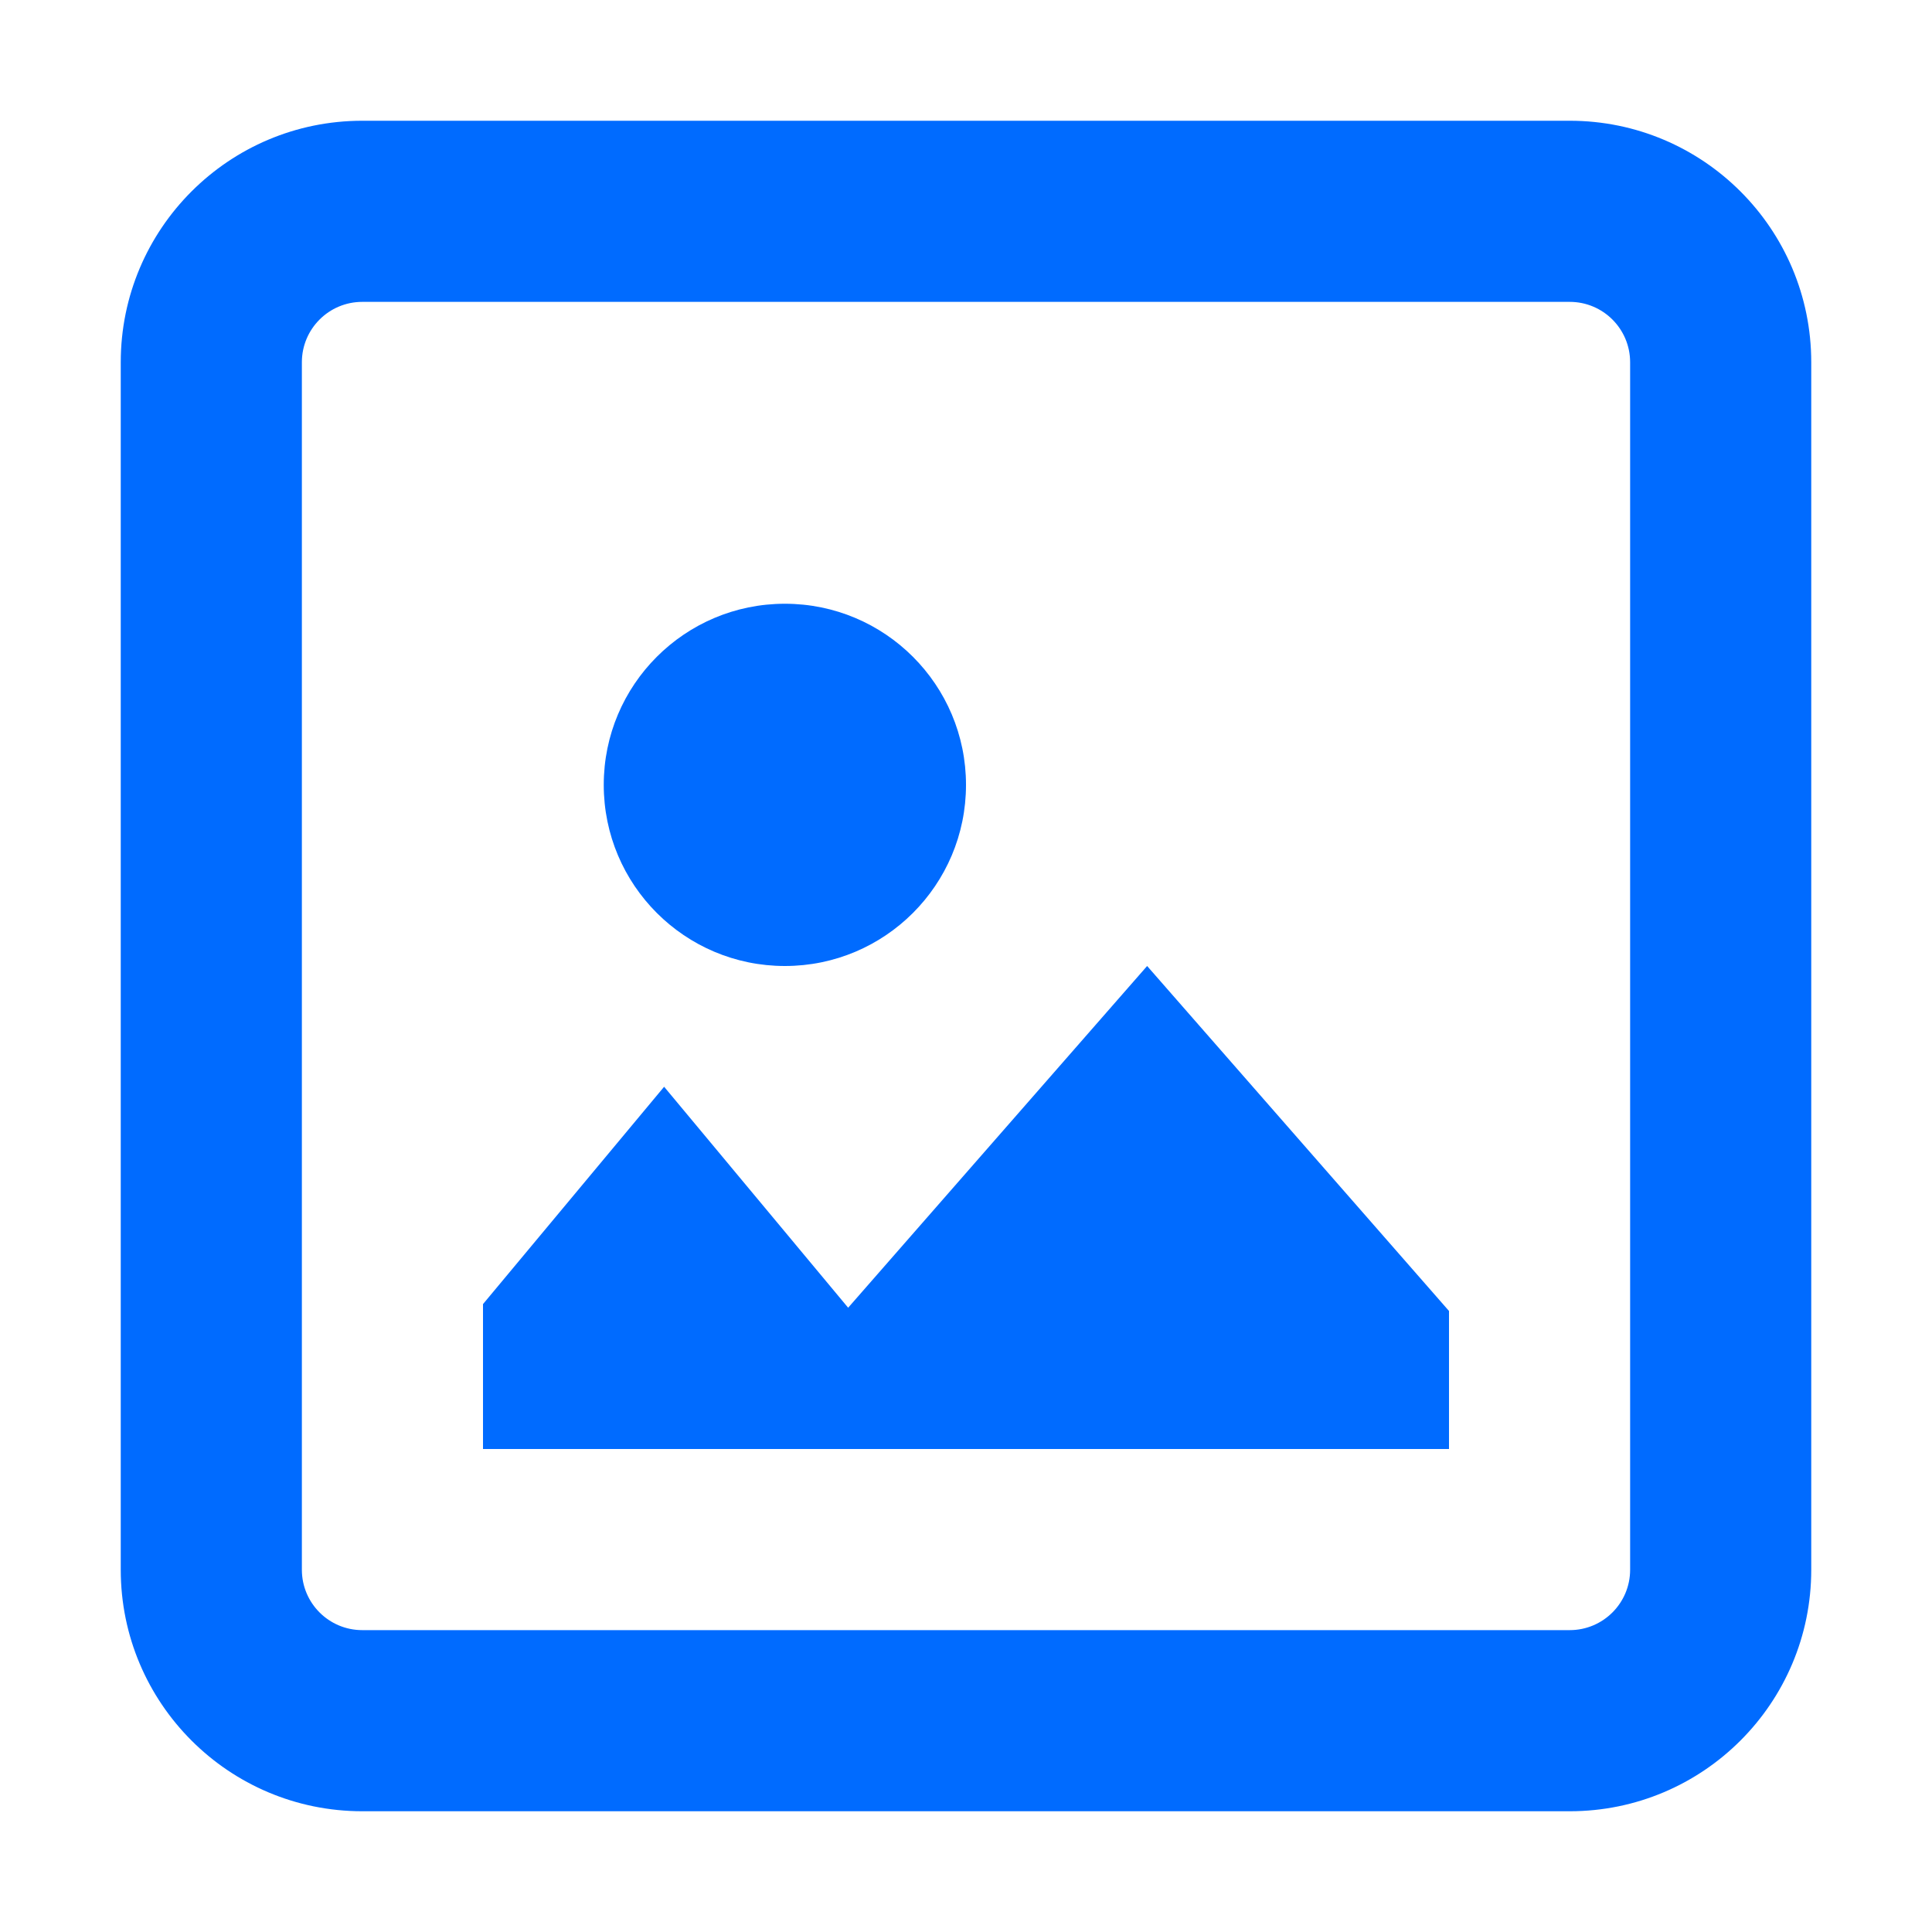
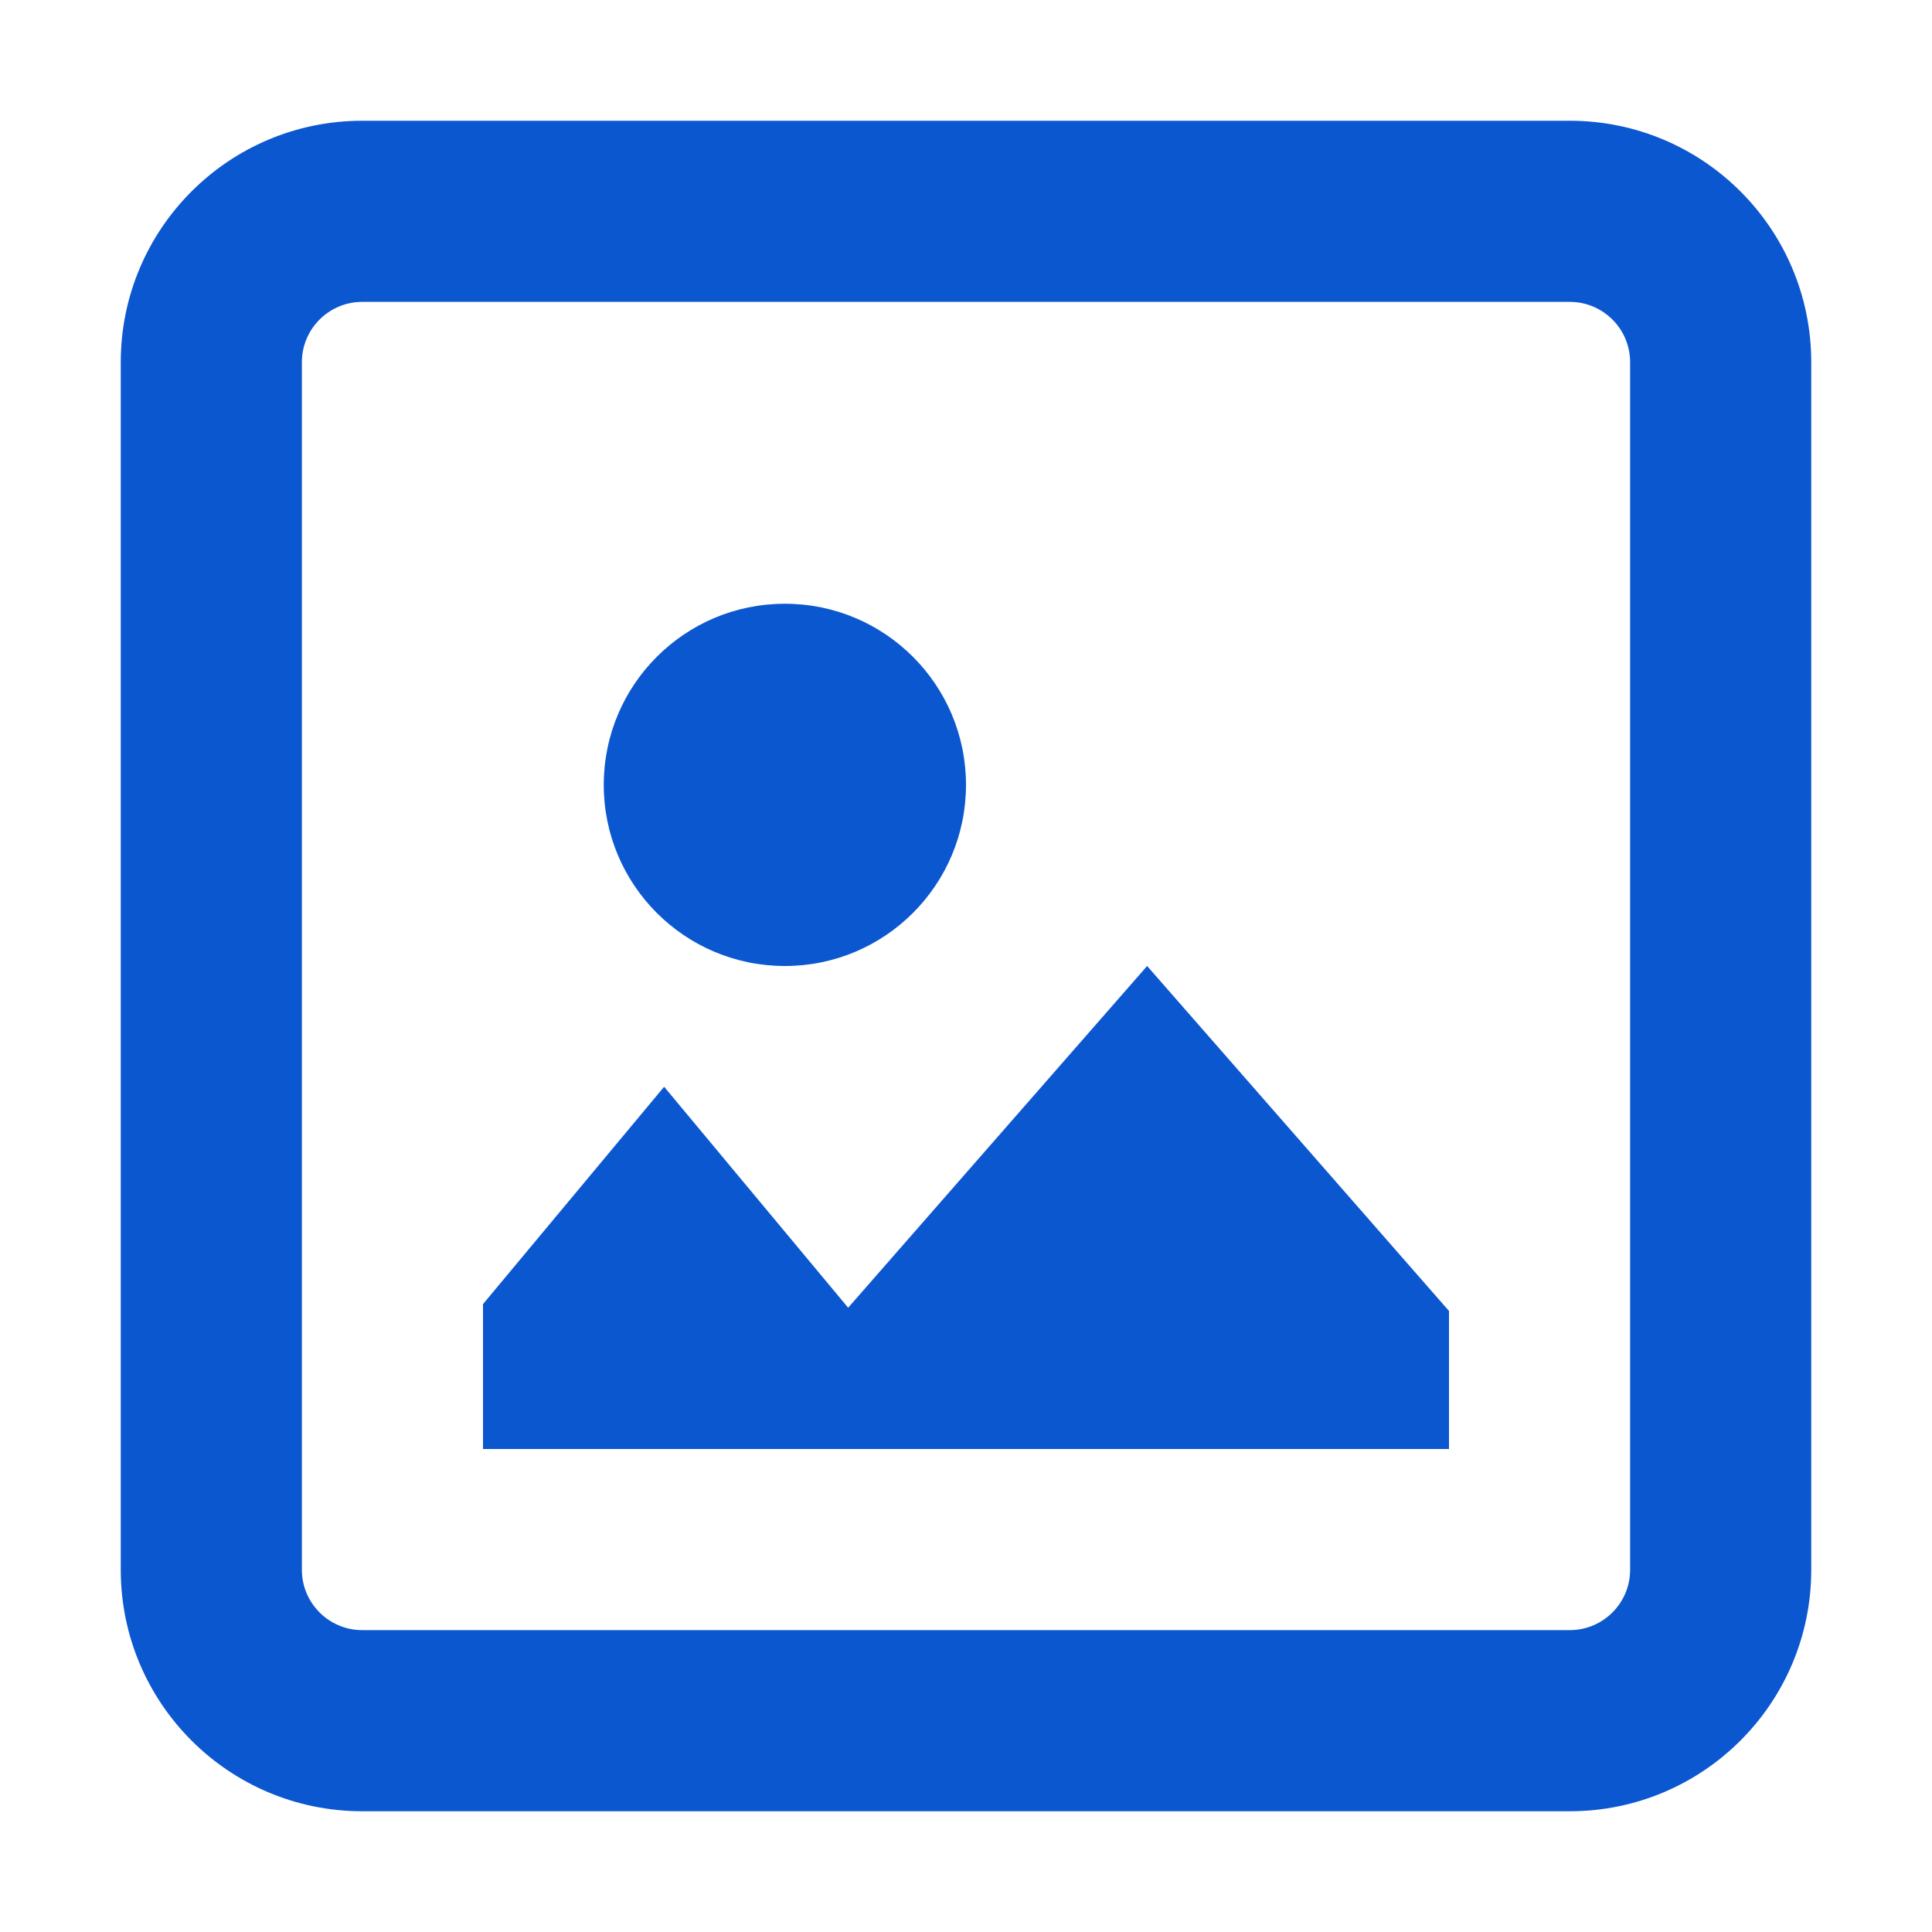
<svg xmlns="http://www.w3.org/2000/svg" width="1em" height="1em" viewBox="0 0 16 16">
-   <path fill="#006bff" fill-rule="evenodd" d="M13 2.5H3a.5.5 0 0 0-.5.5v10a.5.5 0 0 0 .5.5h10a.5.5 0 0 0 .5-.5V3a.5.5 0 0 0-.5-.5M3 1a2 2 0 0 0-2 2v10a2 2 0 0 0 2 2h10a2 2 0 0 0 2-2V3a2 2 0 0 0-2-2zm9 9.857L9.5 8l-2.476 2.83L5.5 9L4 10.8V12h8zM6.5 8a1.5 1.5 0 1 0 0-3a1.5 1.5 0 0 0 0 3" clip-rule="evenodd" />
+   <path fill="#0b57d0" fill-rule="evenodd" d="M13 2.5H3a.5.5 0 0 0-.5.5v10a.5.5 0 0 0 .5.5h10a.5.5 0 0 0 .5-.5V3a.5.5 0 0 0-.5-.5M3 1a2 2 0 0 0-2 2v10a2 2 0 0 0 2 2h10a2 2 0 0 0 2-2V3a2 2 0 0 0-2-2zm9 9.857L9.5 8l-2.476 2.83L5.5 9L4 10.8V12h8zM6.5 8a1.5 1.5 0 1 0 0-3a1.5 1.5 0 0 0 0 3" clip-rule="evenodd" />
</svg>
